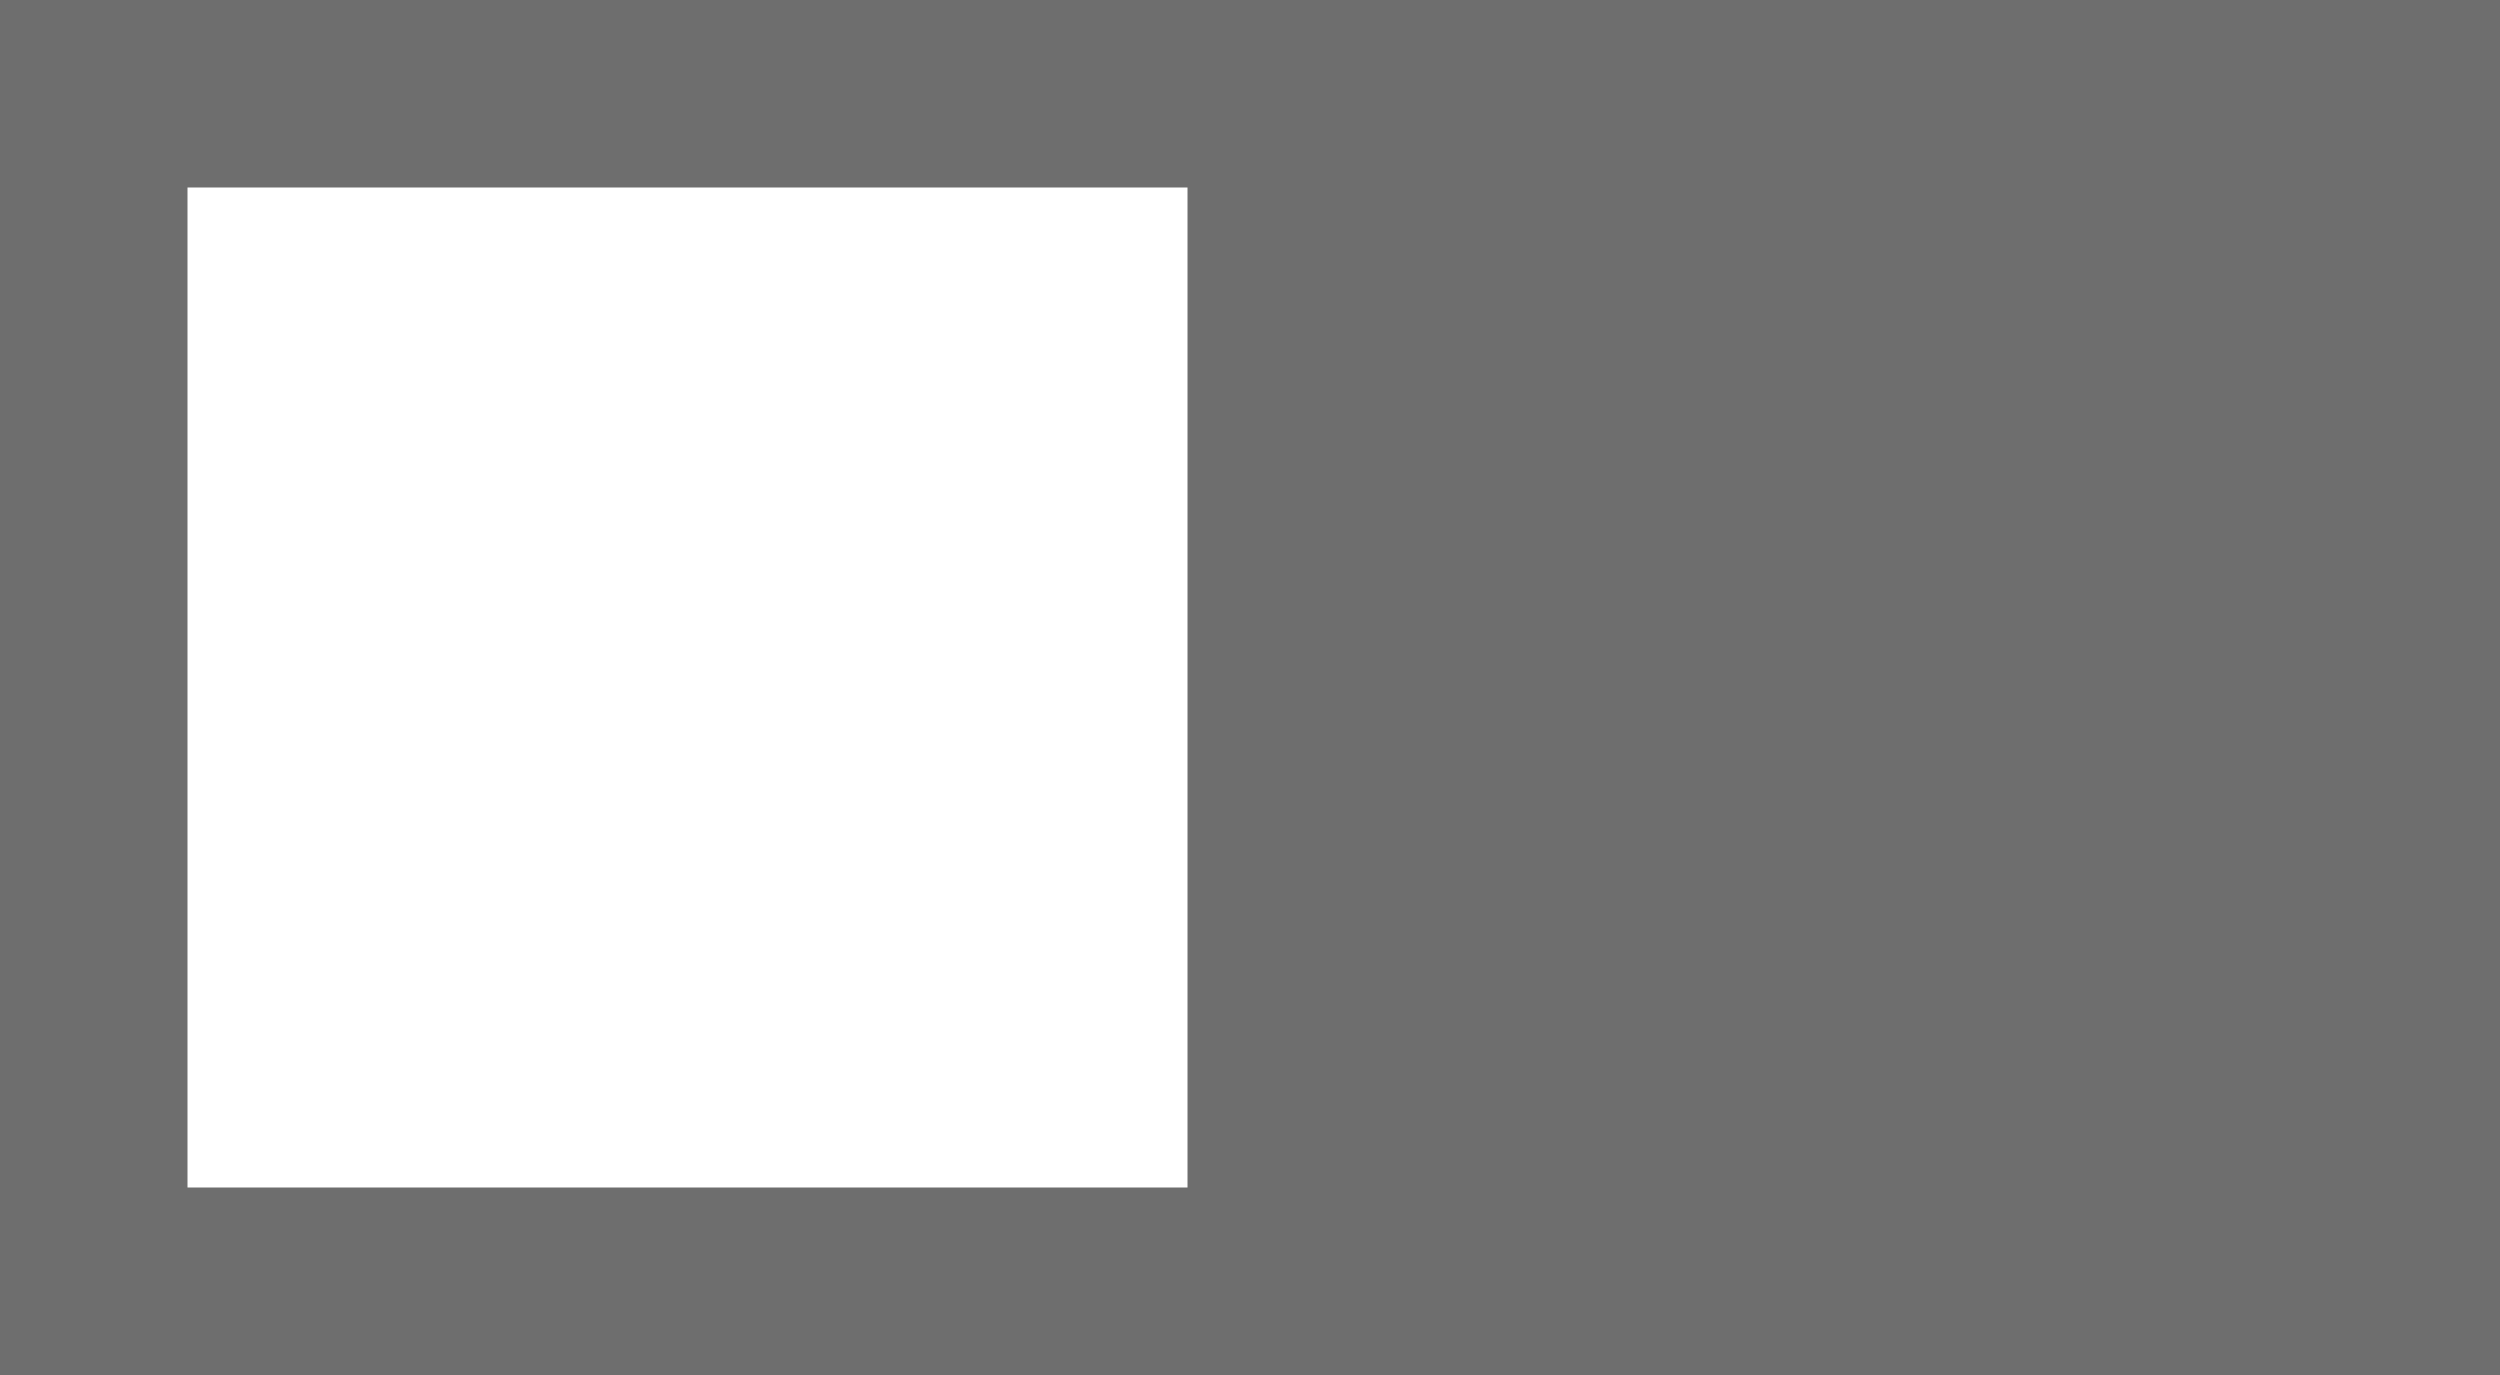
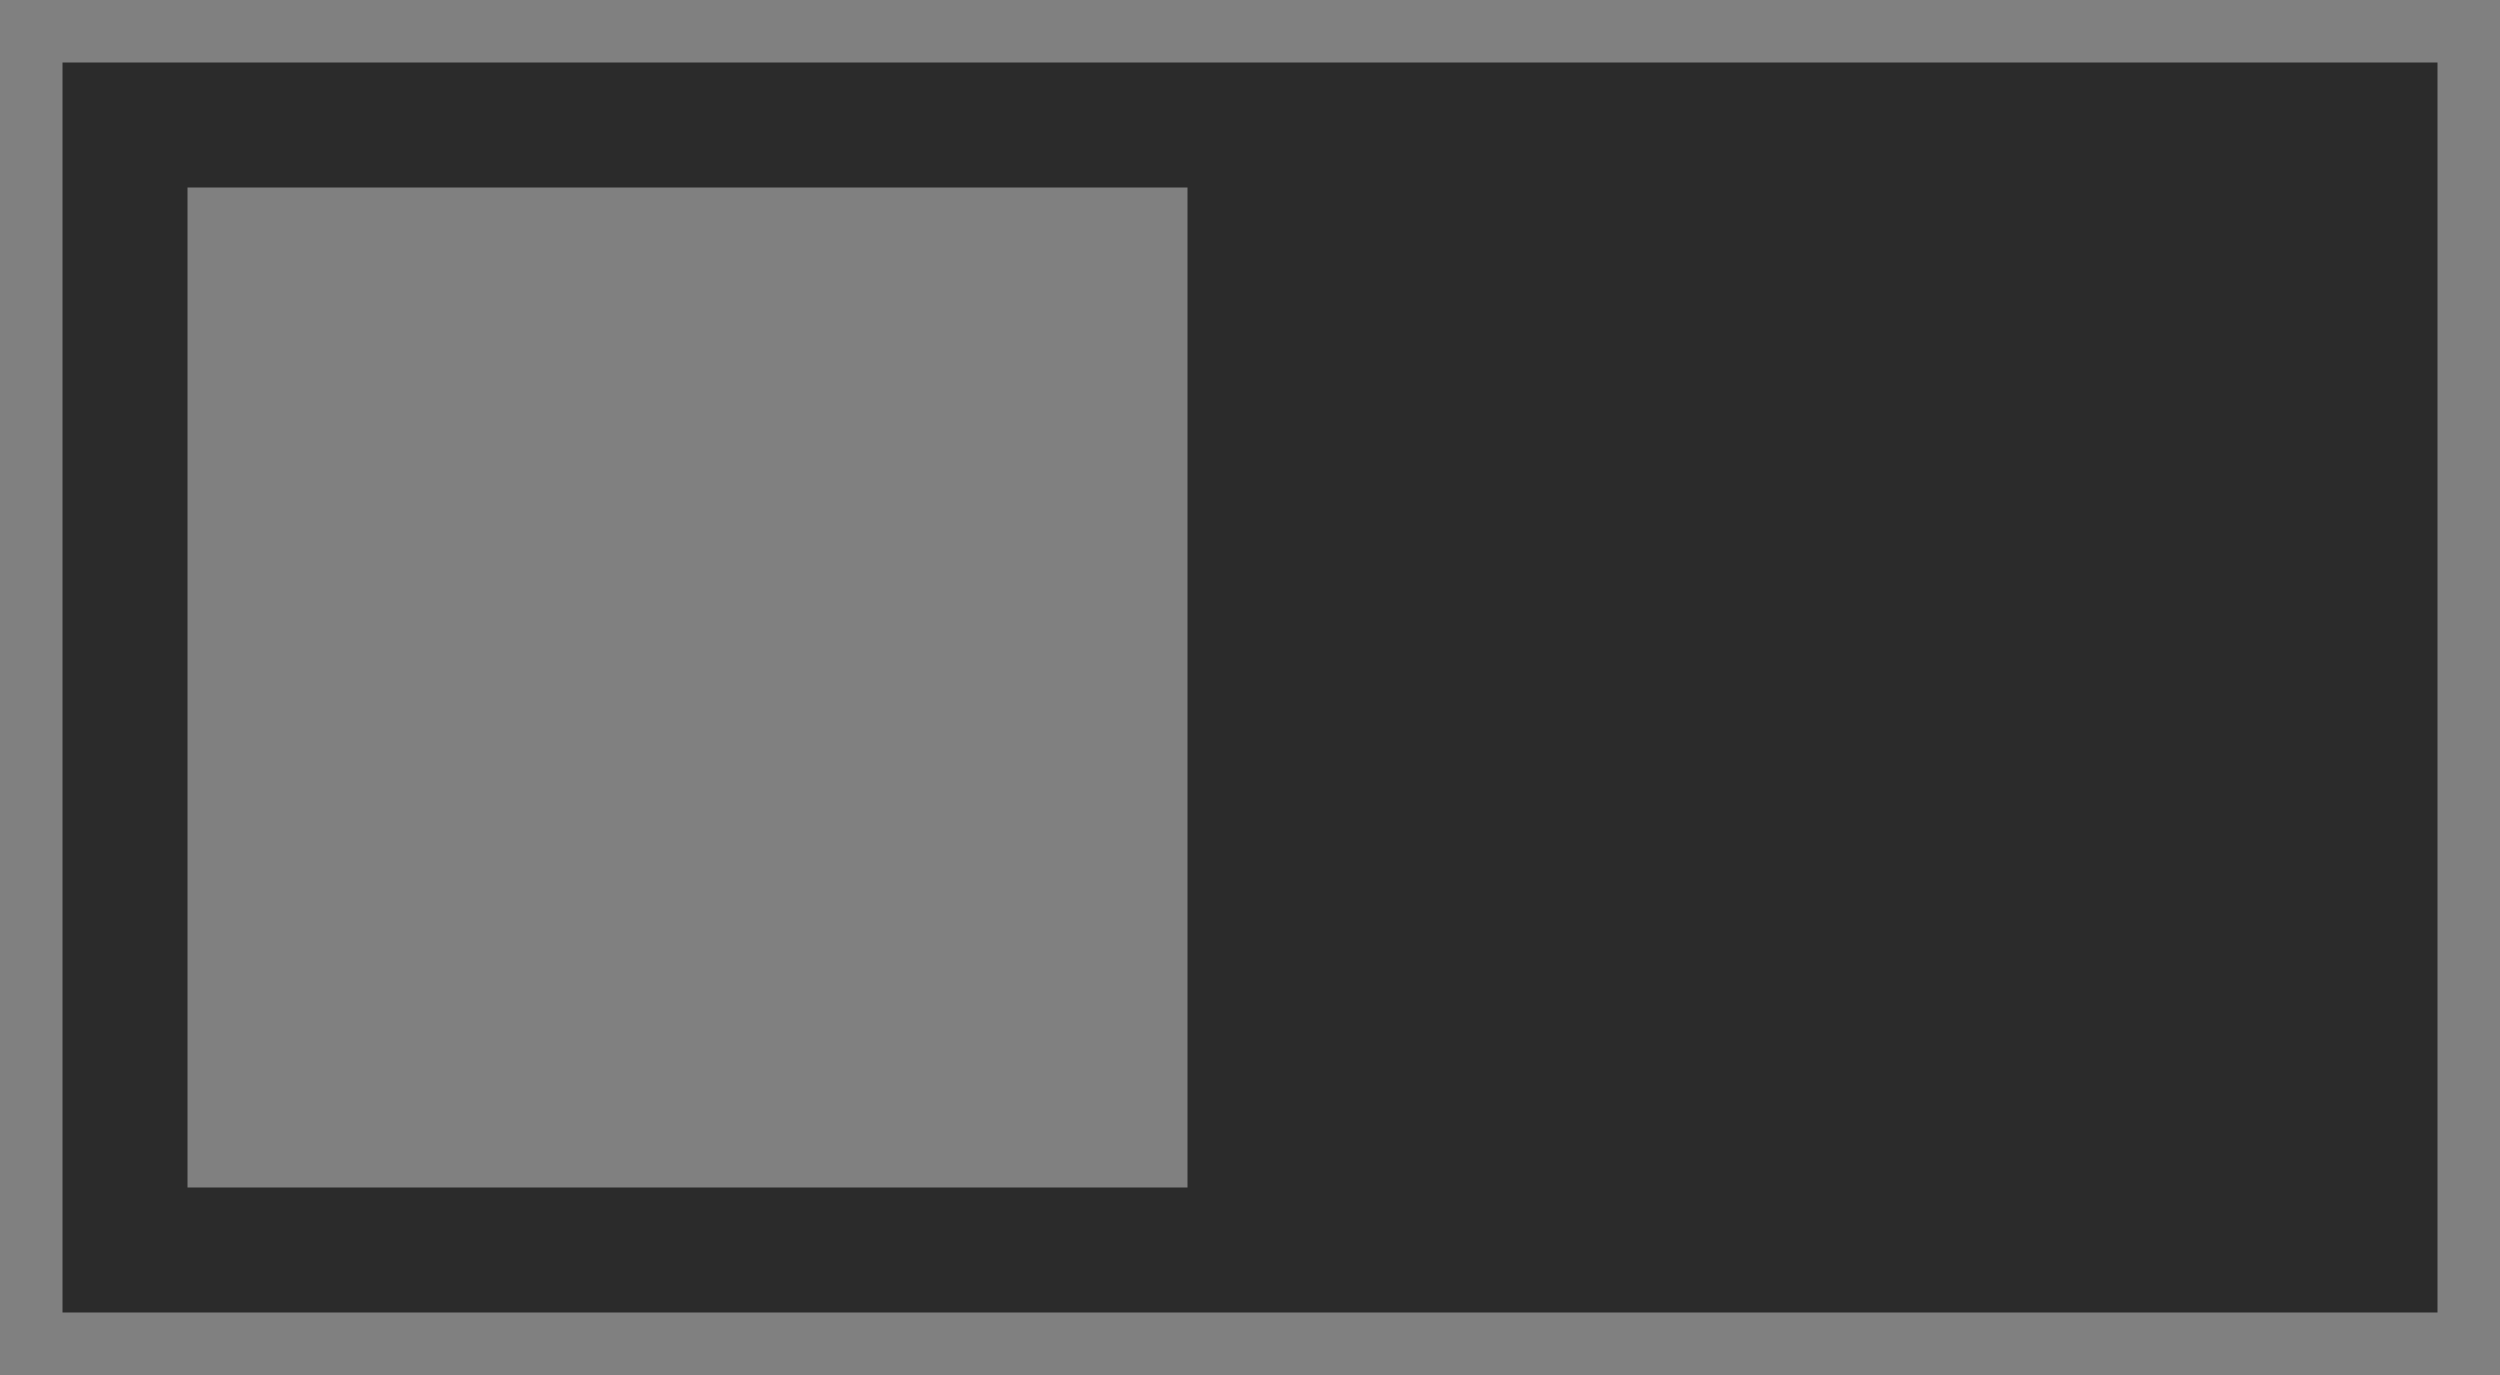
<svg xmlns="http://www.w3.org/2000/svg" width="40" height="22" viewBox="0 0 40 22">
-   <rect width="40" height="22" fill="#6e6e6e" />
-   <rect x="3" y="3" width="16" height="16" fill="#ffffff" />
+   <rect width="40" height="22" fill="#808080" />
+   <rect x="1" y="1" width="38" height="20" fill="#2b2b2b" />
+   <rect x="3" y="3" width="16" height="16" fill="#808080" />
</svg>
